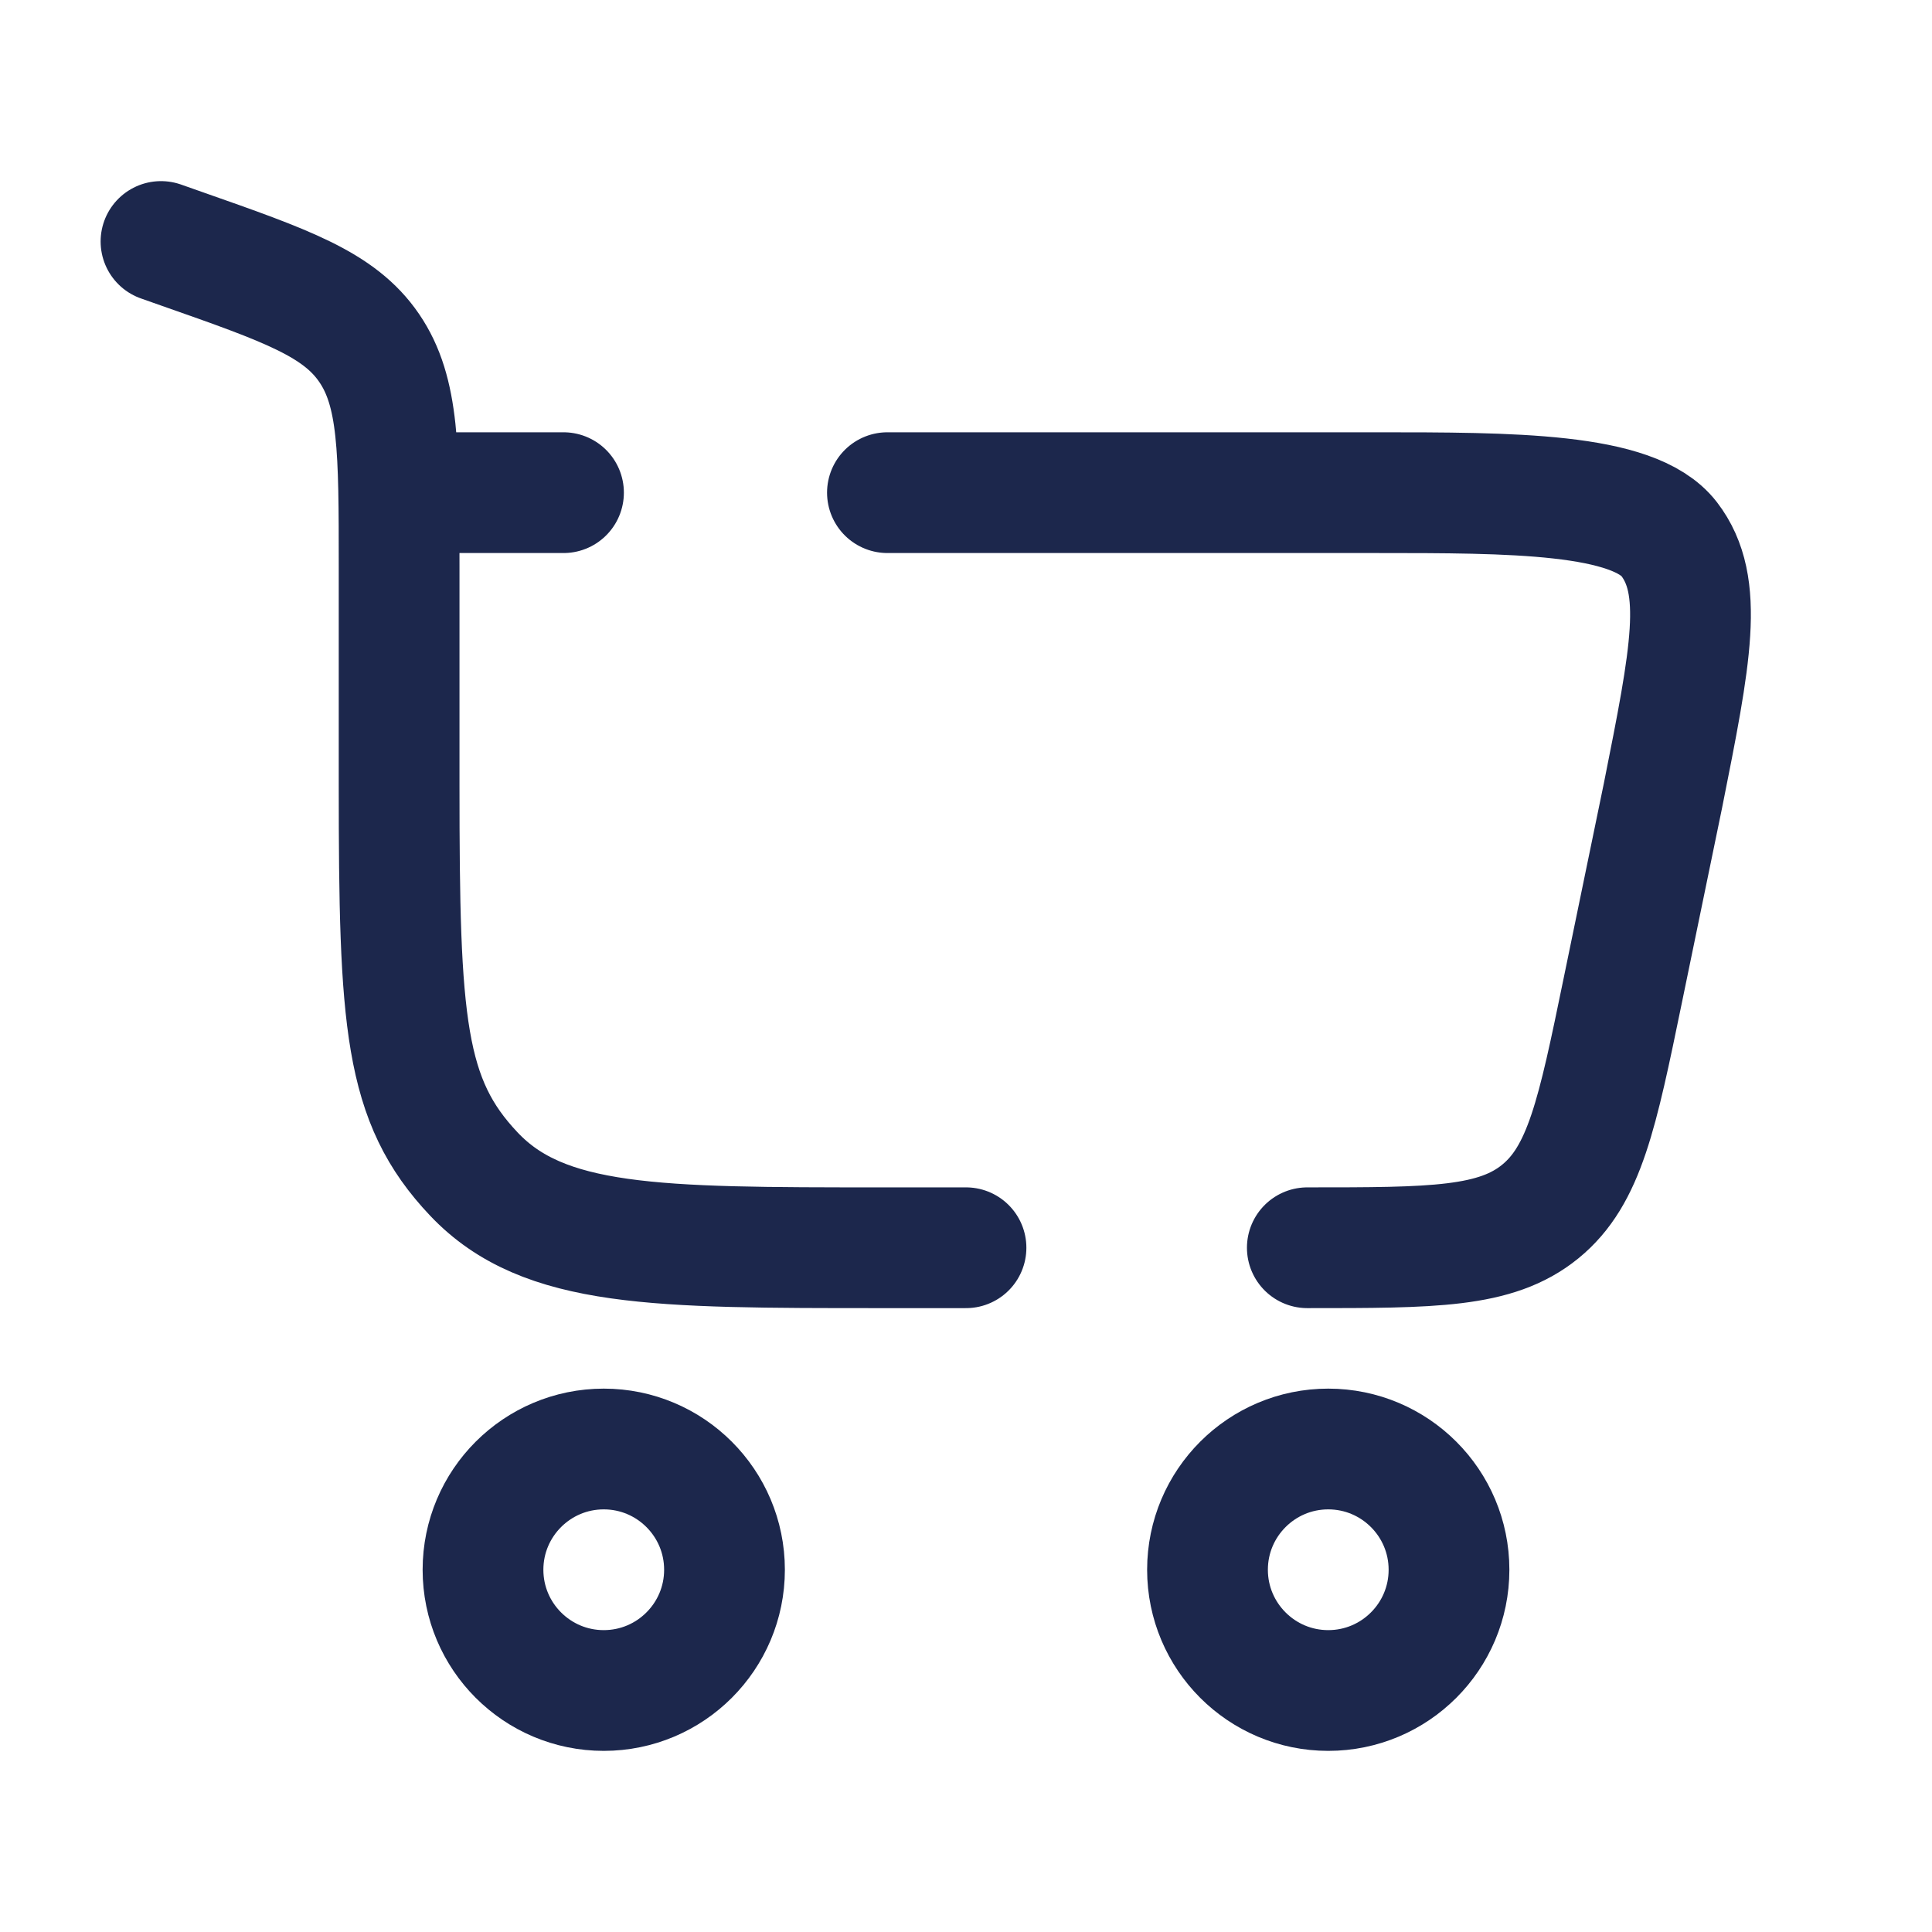
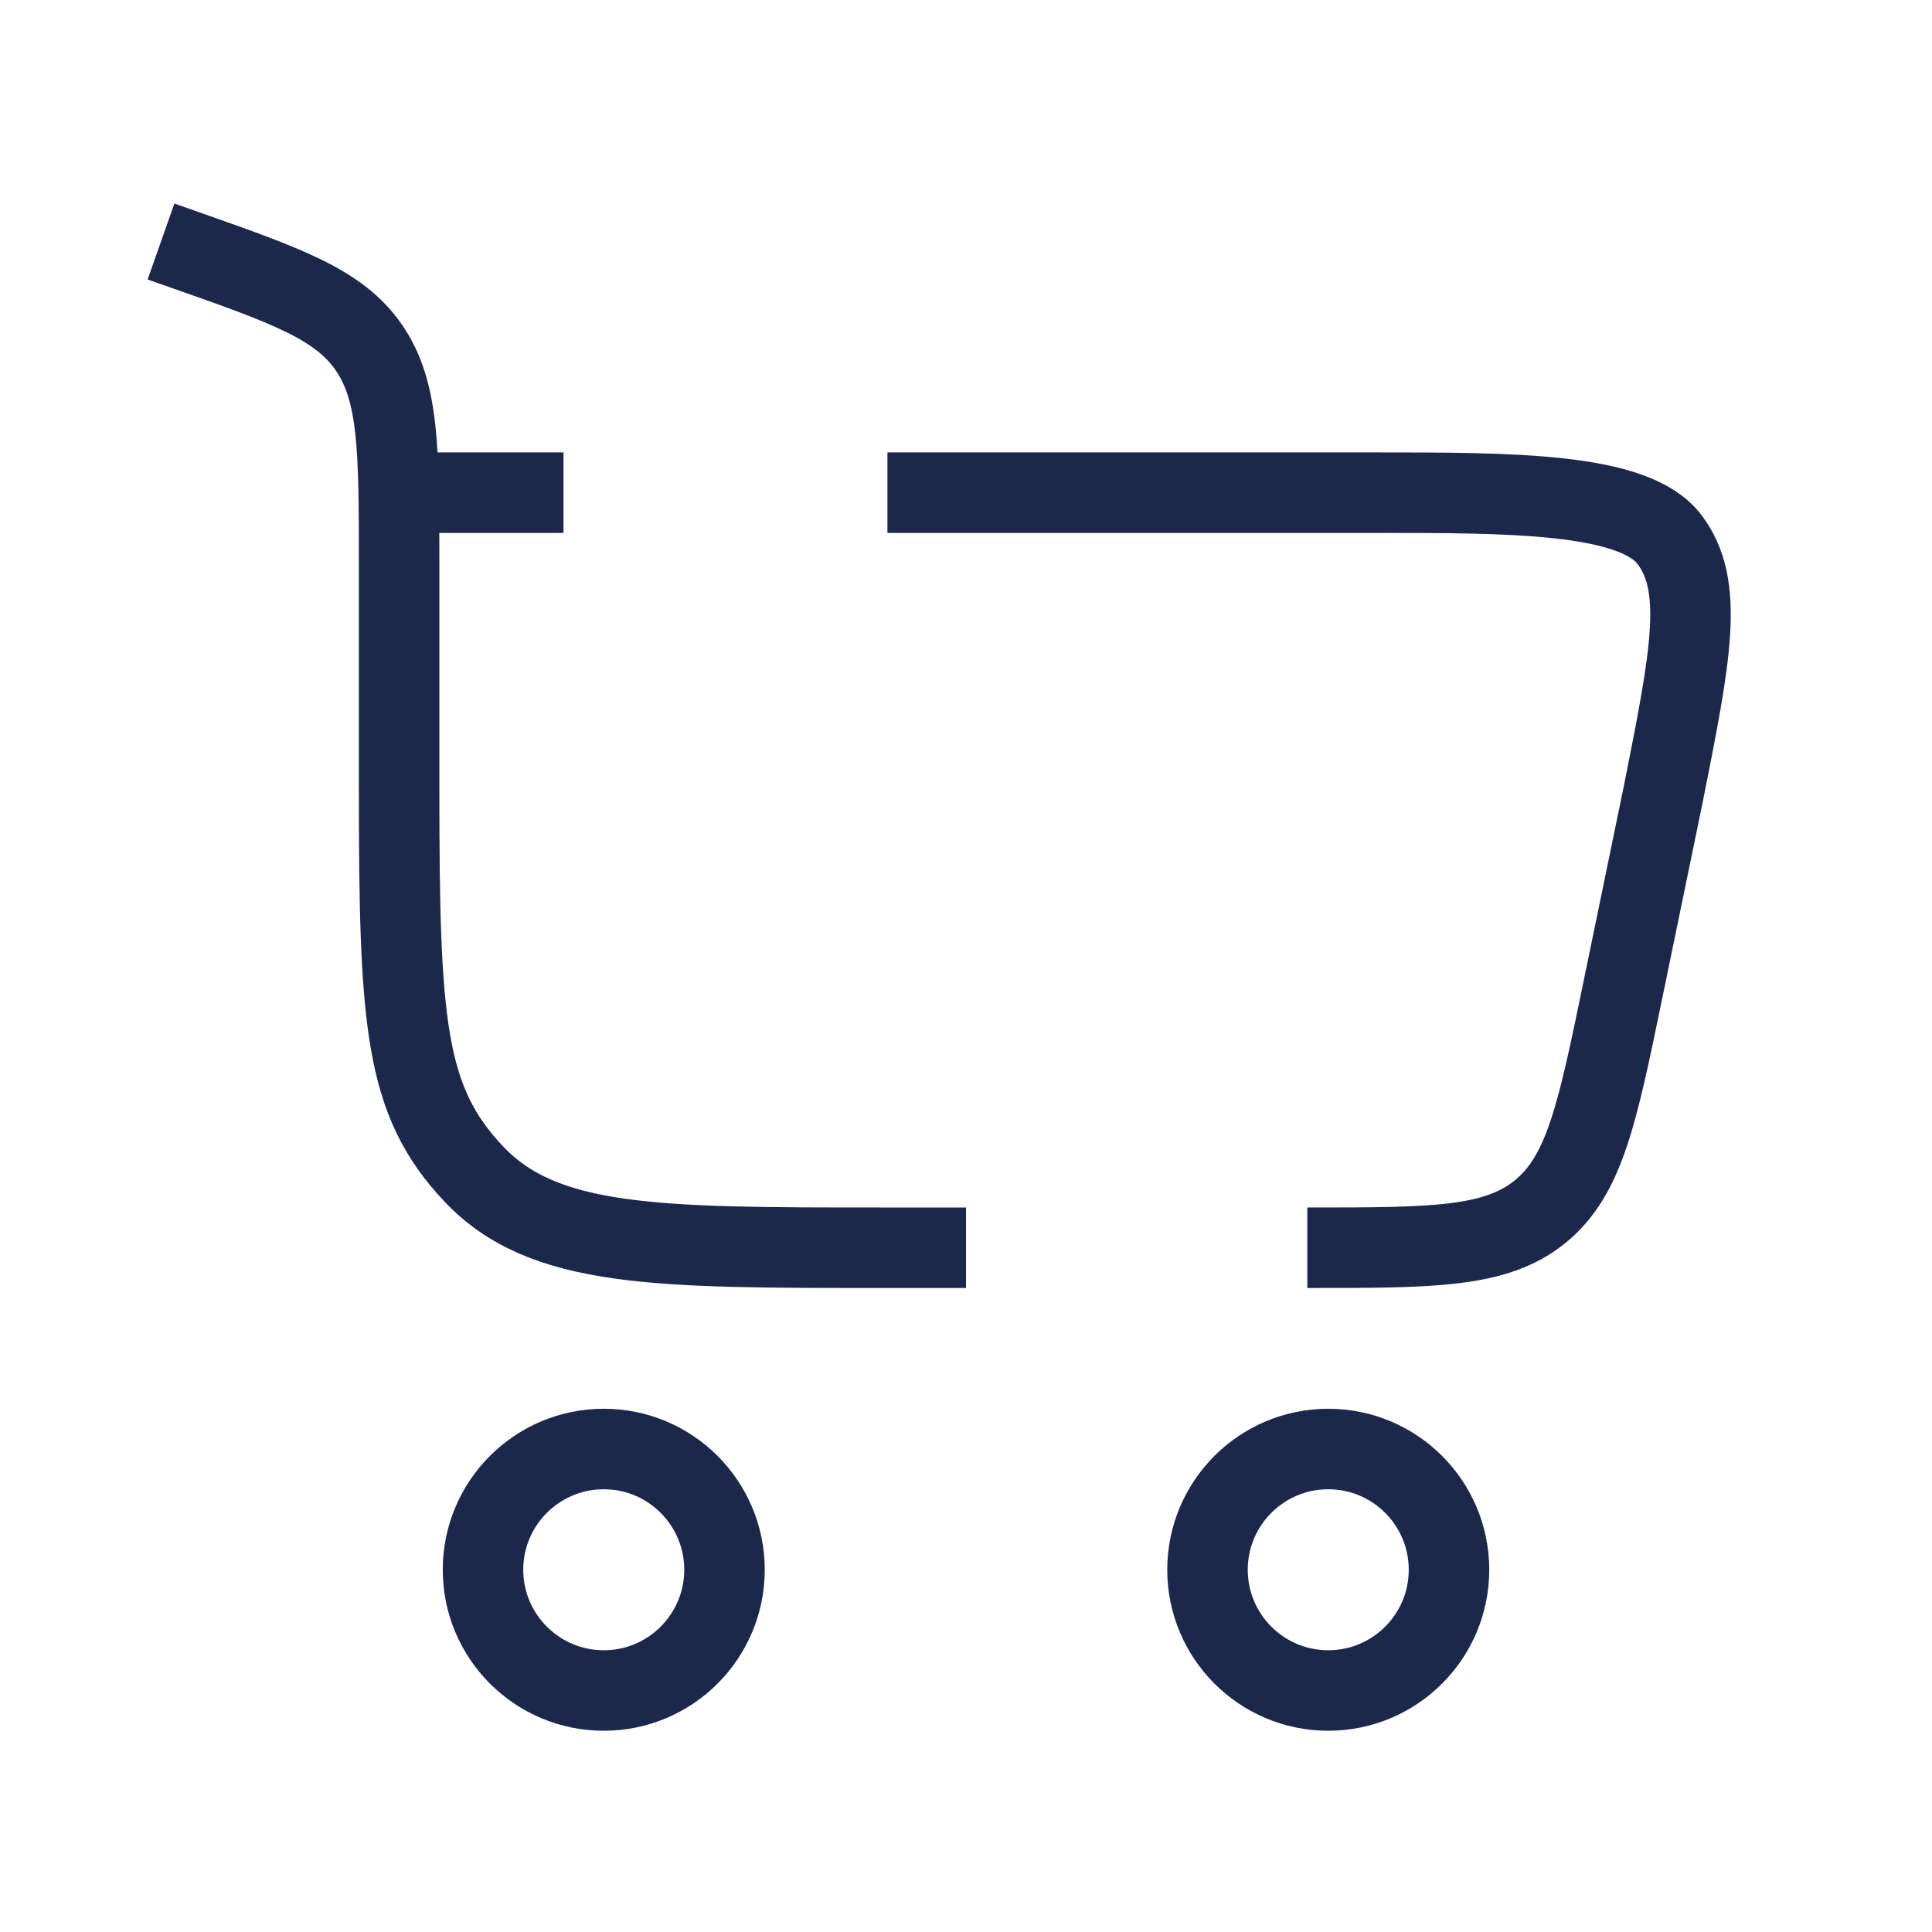
<svg xmlns="http://www.w3.org/2000/svg" width="800px" height="800px" viewBox="0 0 24 24" fill="none">
-   <path d="M7.5 18C8.328 18 9 18.672 9 19.5C9 20.328 8.328 21 7.5 21C6.672 21 6 20.328 6 19.5C6 18.672 6.672 18 7.5 18Z" stroke="#1C274C" stroke-width="1.5" />
-   <path d="M16.5 18C17.328 18 18 18.672 18 19.5C18 20.328 17.328 21 16.5 21C15.672 21 15 20.328 15 19.5C15 18.672 15.672 18 16.5 18Z" stroke="#1C274C" stroke-width="1.5" />
-   <path d="M2 3L2.261 3.092C3.563 3.549 4.214 3.778 4.586 4.323C4.958 4.868 4.958 5.591 4.958 7.038V9.76C4.958 12.702 5.021 13.672 5.888 14.586C6.754 15.5 8.149 15.5 10.938 15.5H12M16.24 15.5C17.801 15.5 18.582 15.5 19.134 15.05C19.685 14.601 19.843 13.836 20.158 12.307L20.658 9.883C21.005 8.144 21.178 7.274 20.735 6.697C20.291 6.12 18.774 6.12 17.089 6.12H11.024M4.958 6.12H7" stroke="#1C274C" stroke-width="1.5" stroke-linecap="round" />
+   <path d="M7.5 18C8.328 18 9 18.672 9 19.5C9 20.328 8.328 21 7.5 21C6.672 21 6 20.328 6 19.5C6 18.672 6.672 18 7.5 18Z" stroke="#1C274C" strokeWidth="1.5" />
+   <path d="M16.5 18C17.328 18 18 18.672 18 19.5C18 20.328 17.328 21 16.5 21C15.672 21 15 20.328 15 19.5C15 18.672 15.672 18 16.5 18Z" stroke="#1C274C" strokeWidth="1.5" />
+   <path d="M2 3L2.261 3.092C3.563 3.549 4.214 3.778 4.586 4.323C4.958 4.868 4.958 5.591 4.958 7.038V9.76C4.958 12.702 5.021 13.672 5.888 14.586C6.754 15.5 8.149 15.5 10.938 15.5H12M16.24 15.5C17.801 15.5 18.582 15.5 19.134 15.05C19.685 14.601 19.843 13.836 20.158 12.307L20.658 9.883C21.005 8.144 21.178 7.274 20.735 6.697C20.291 6.12 18.774 6.12 17.089 6.12H11.024M4.958 6.12H7" stroke="#1C274C" strokeWidth="1.5" strokeLinecap="round" />
</svg>
